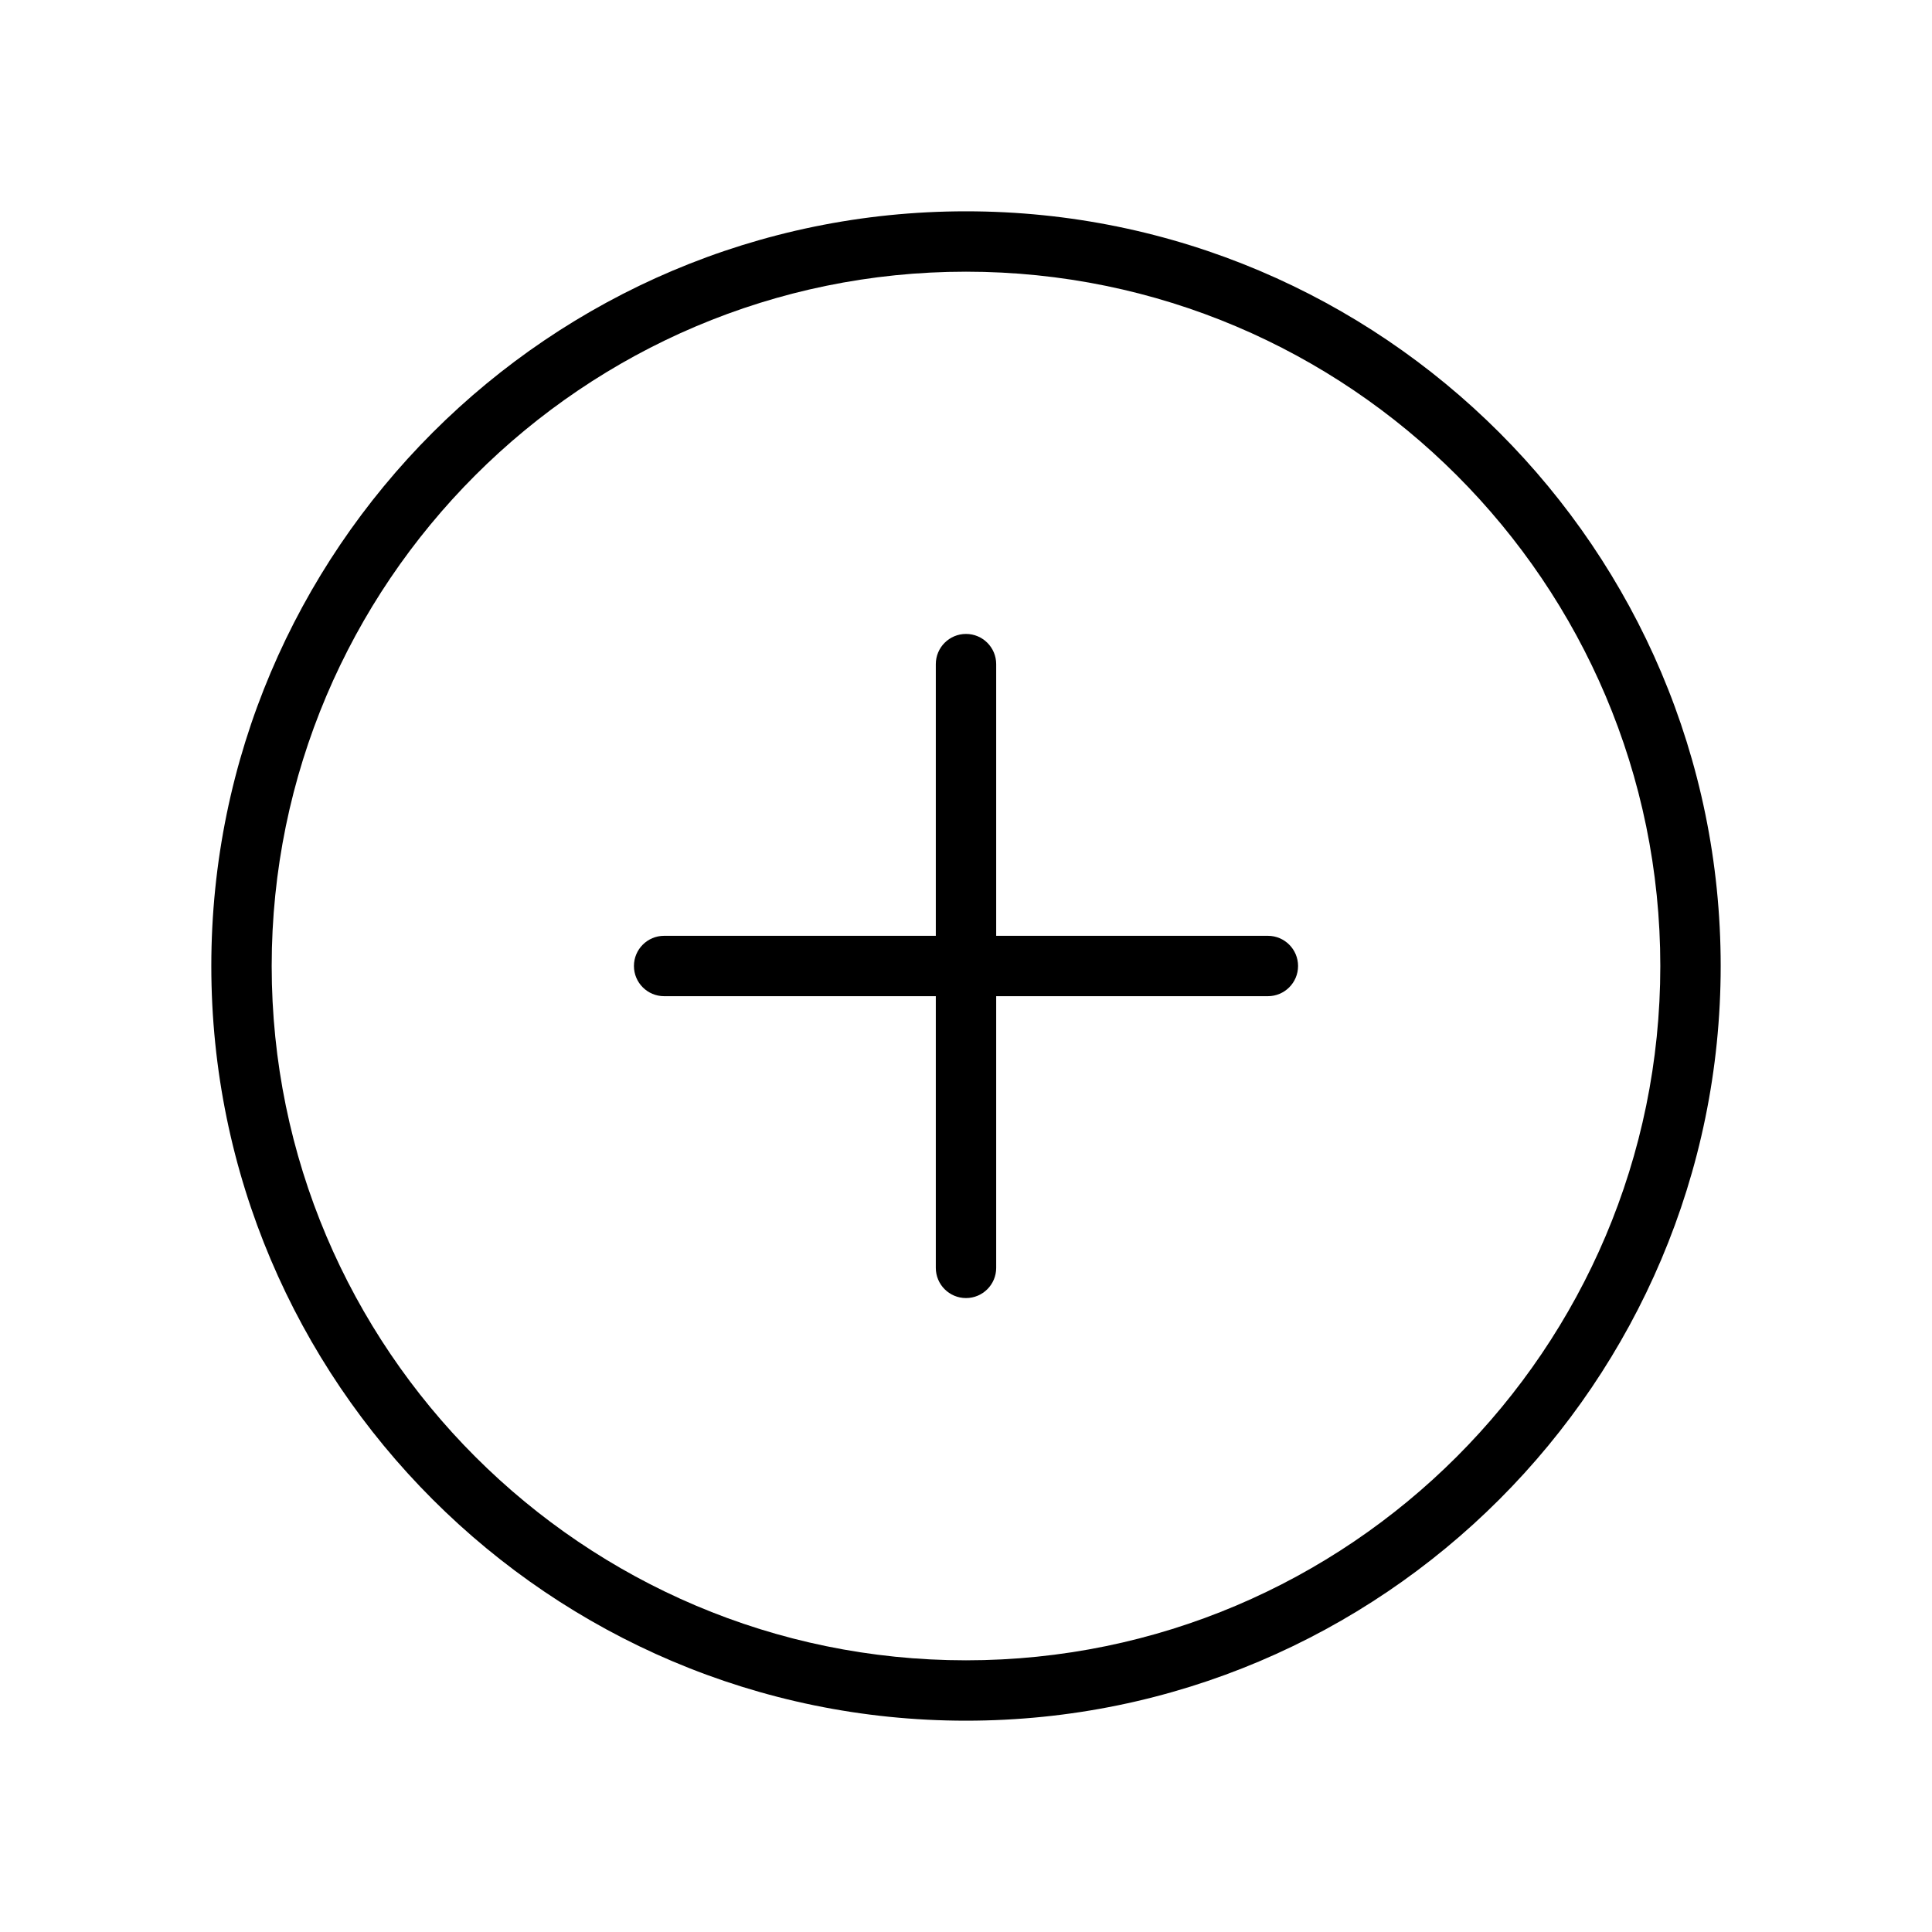
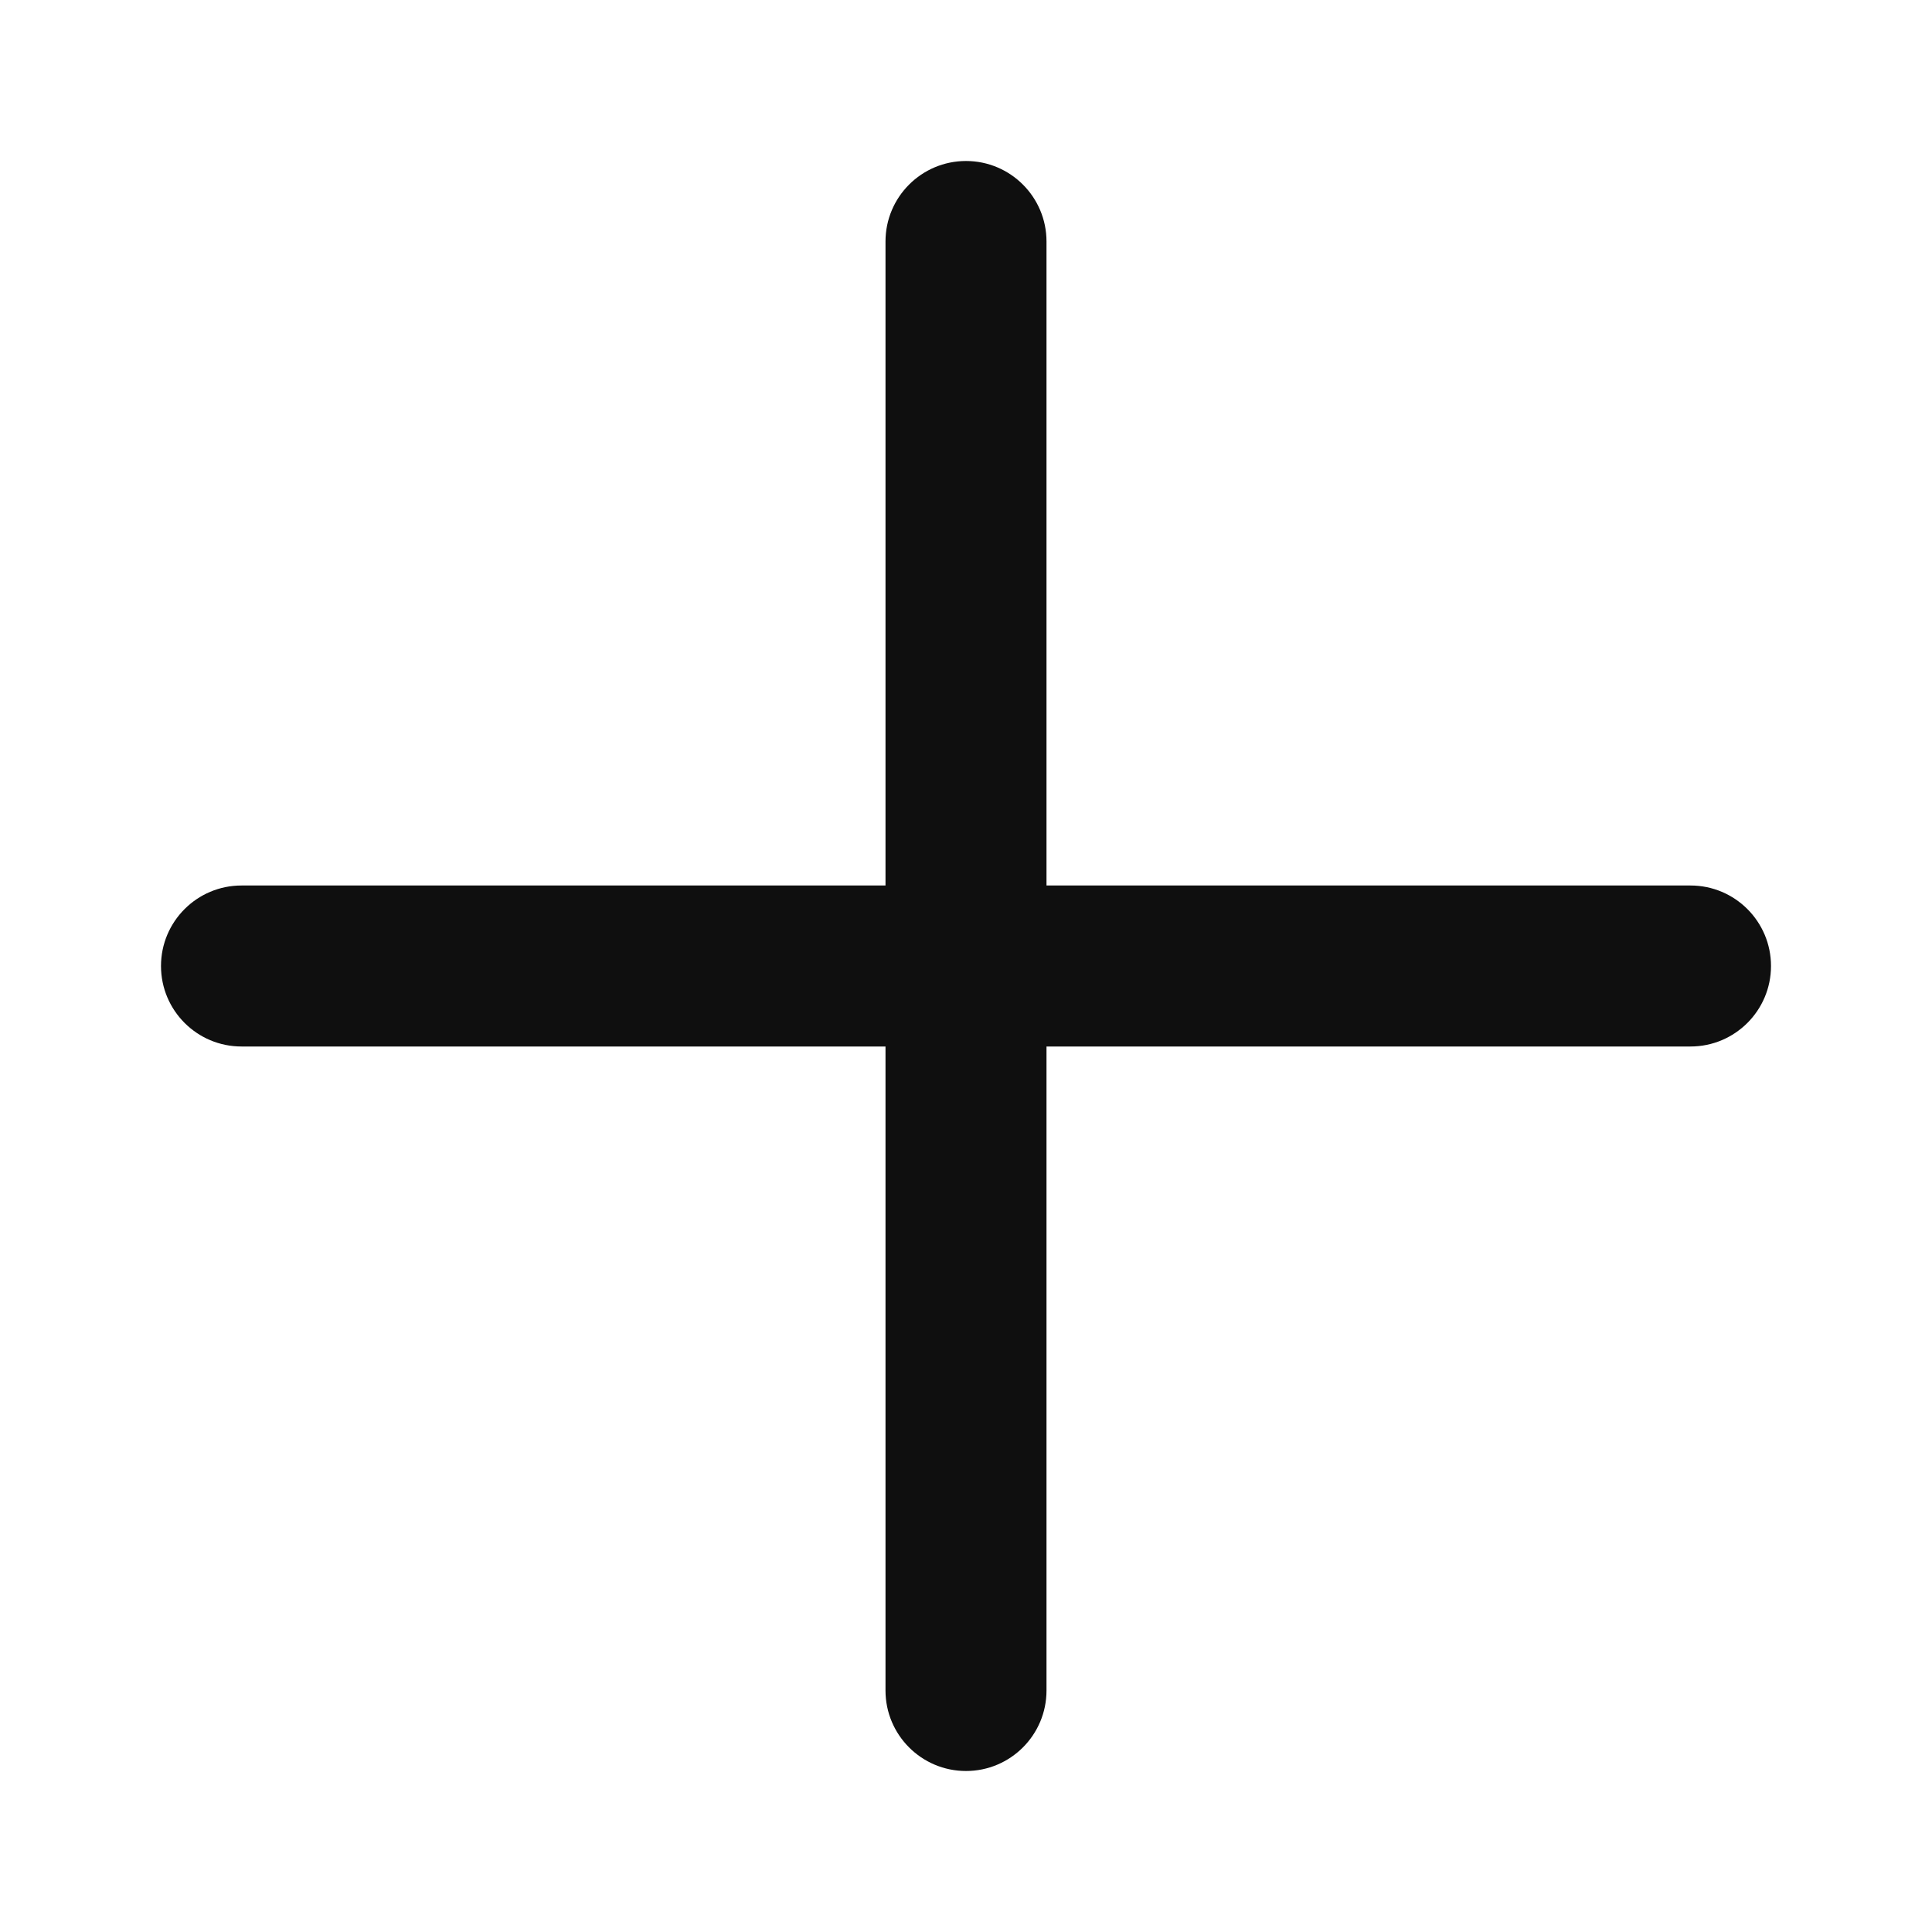
- <svg xmlns="http://www.w3.org/2000/svg" width="1200pt" height="1200pt" version="1.1" viewBox="0 0 1200 1200">
-   <g>
-     <path d="m600 131.25c-258.47 0-468.75 210.28-468.75 468.75s210.28 468.75 468.75 468.75 468.75-210.28 468.75-468.75-210.28-468.75-468.75-468.75zm0 900c-237.79 0-431.25-193.45-431.25-431.25 0-237.79 193.46-431.25 431.25-431.25 237.8 0 431.25 193.46 431.25 431.25 0 237.8-193.45 431.25-431.25 431.25z" />
-     <path d="m787.5 581.25h-168.75v-168.75c0-10.352-8.398-18.75-18.75-18.75s-18.75 8.398-18.75 18.75v168.75h-168.75c-10.352 0-18.75 8.398-18.75 18.75s8.398 18.75 18.75 18.75h168.75v168.75c0 10.367 8.398 18.75 18.75 18.75s18.75-8.383 18.75-18.75v-168.75h168.75c10.367 0 18.75-8.398 18.75-18.75s-8.383-18.75-18.75-18.75z" />
-   </g>
+ <svg xmlns="http://www.w3.org/2000/svg" width="800px" height="800px" viewBox="0 0 24 24" fill="none">
+   <path d="M13 3C13 2.448 12.552 2 12 2C11.448 2 11 2.448 11 3V11H3C2.448 11 2 11.448 2 12C2 12.552 2.448 13 3 13H11V21C11 21.552 11.448 22 12 22C12.552 22 13 21.552 13 21V13H21C21.552 13 22 12.552 22 12C22 11.448 21.552 11 21 11H13V3Z" fill="#0F0F0F" />
</svg>
